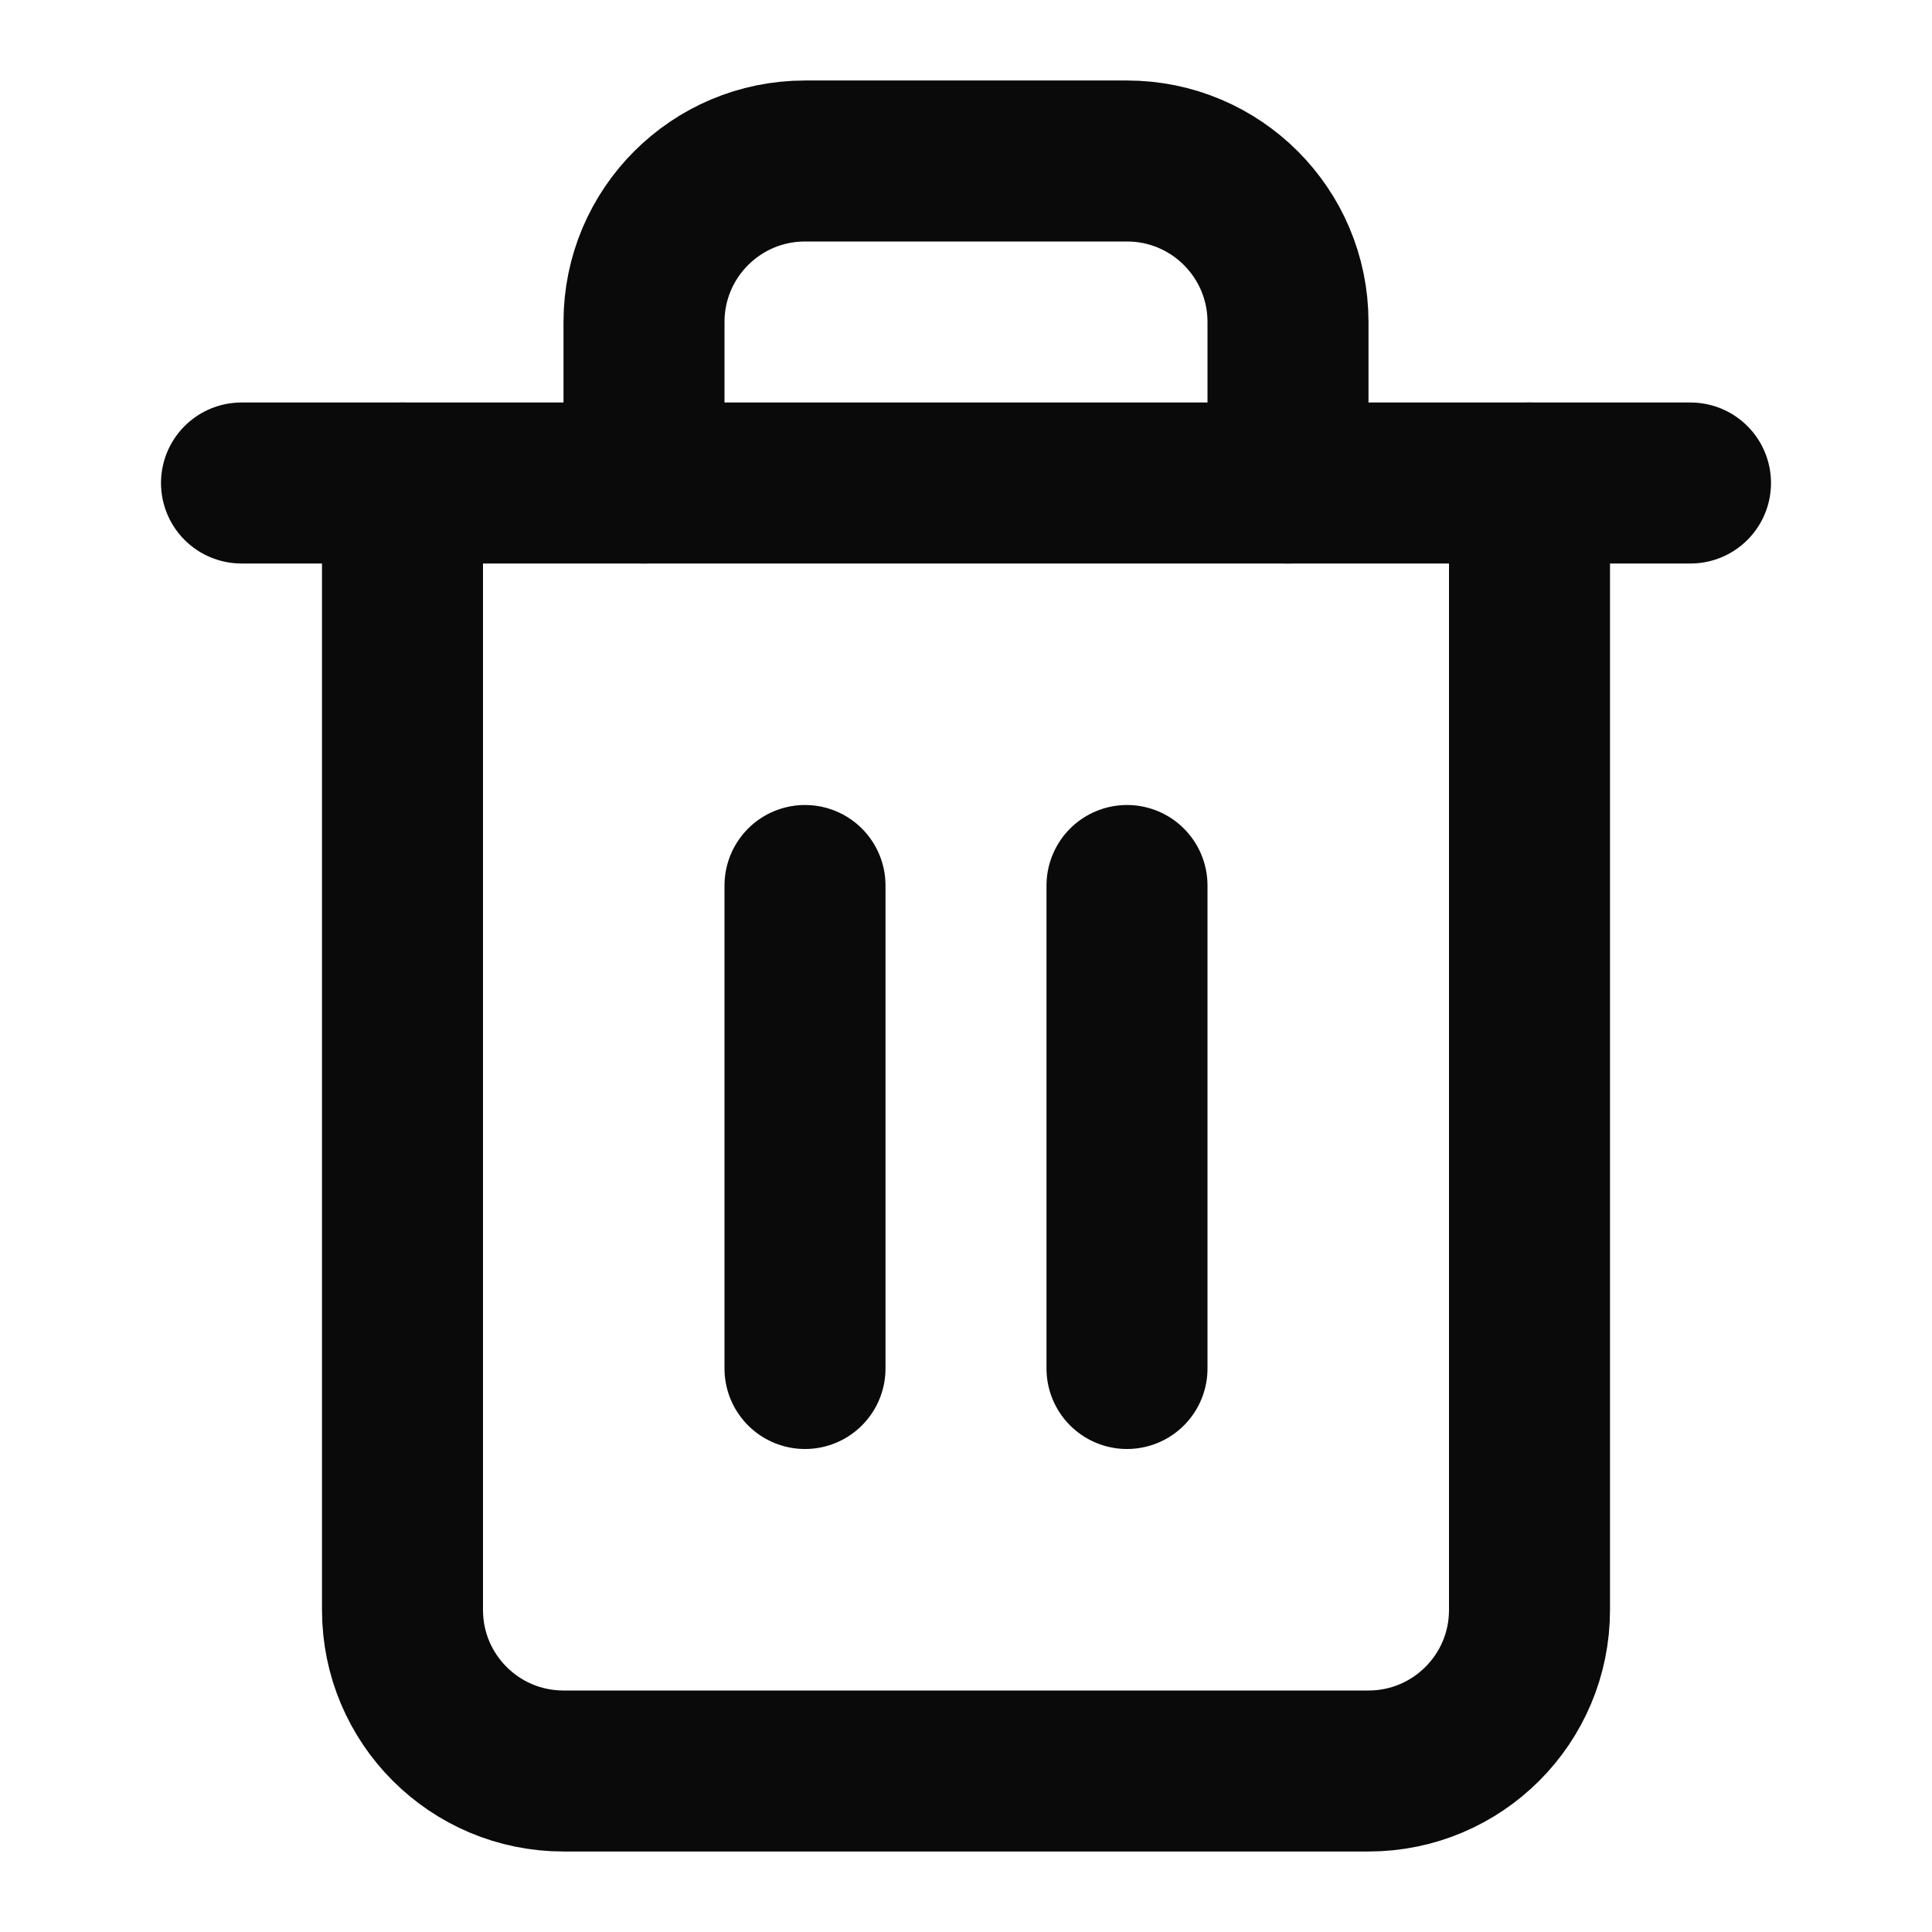
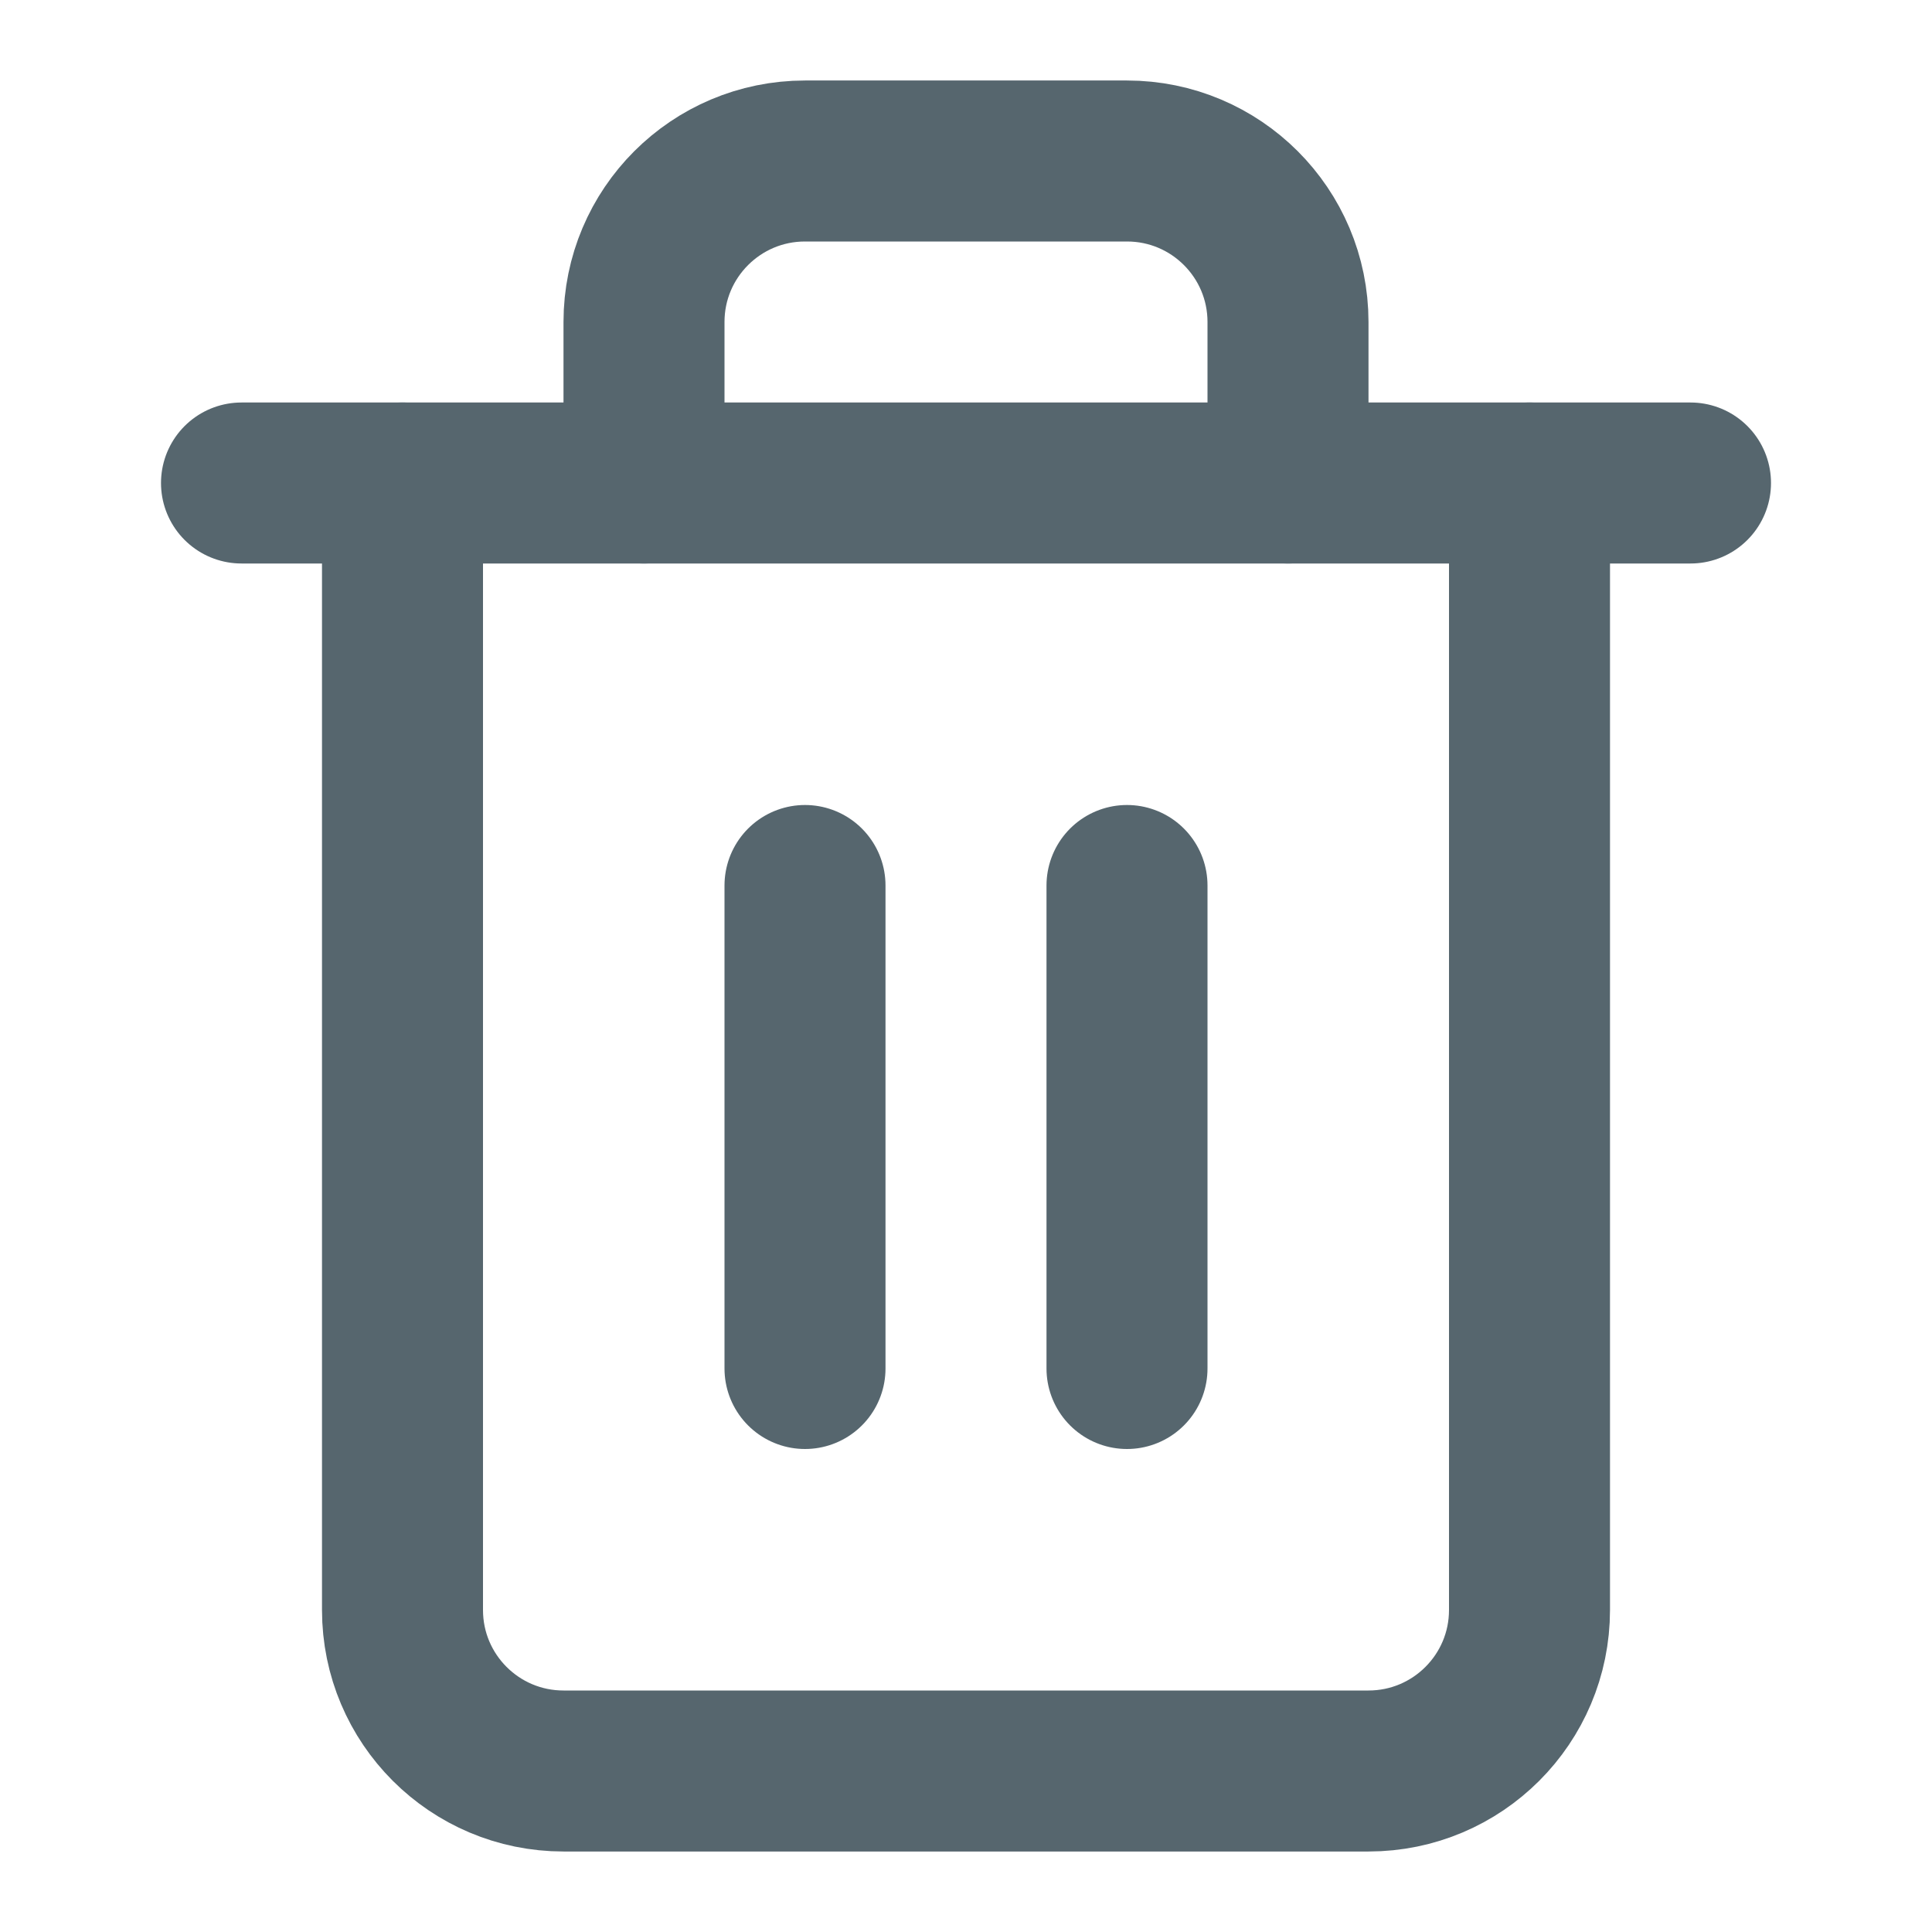
- <svg xmlns="http://www.w3.org/2000/svg" viewBox="0 0 24 24" fill="none" stroke="#0A0A0A" stroke-width="2" stroke-linecap="round" stroke-linejoin="round">
+ <svg xmlns="http://www.w3.org/2000/svg" viewBox="0 0 24 24" fill="none" stroke="#56666E" stroke-width="2" stroke-linecap="round" stroke-linejoin="round">
  <path d="M3 6h18" />
  <path d="M19 6v14a2 2 0 0 1-2 2H7a2 2 0 0 1-2-2V6" />
  <path d="M8 6V4a2 2 0 0 1 2-2h4a2 2 0 0 1 2 2v2" />
  <path d="M10 11v6M14 11v6" />
</svg>
